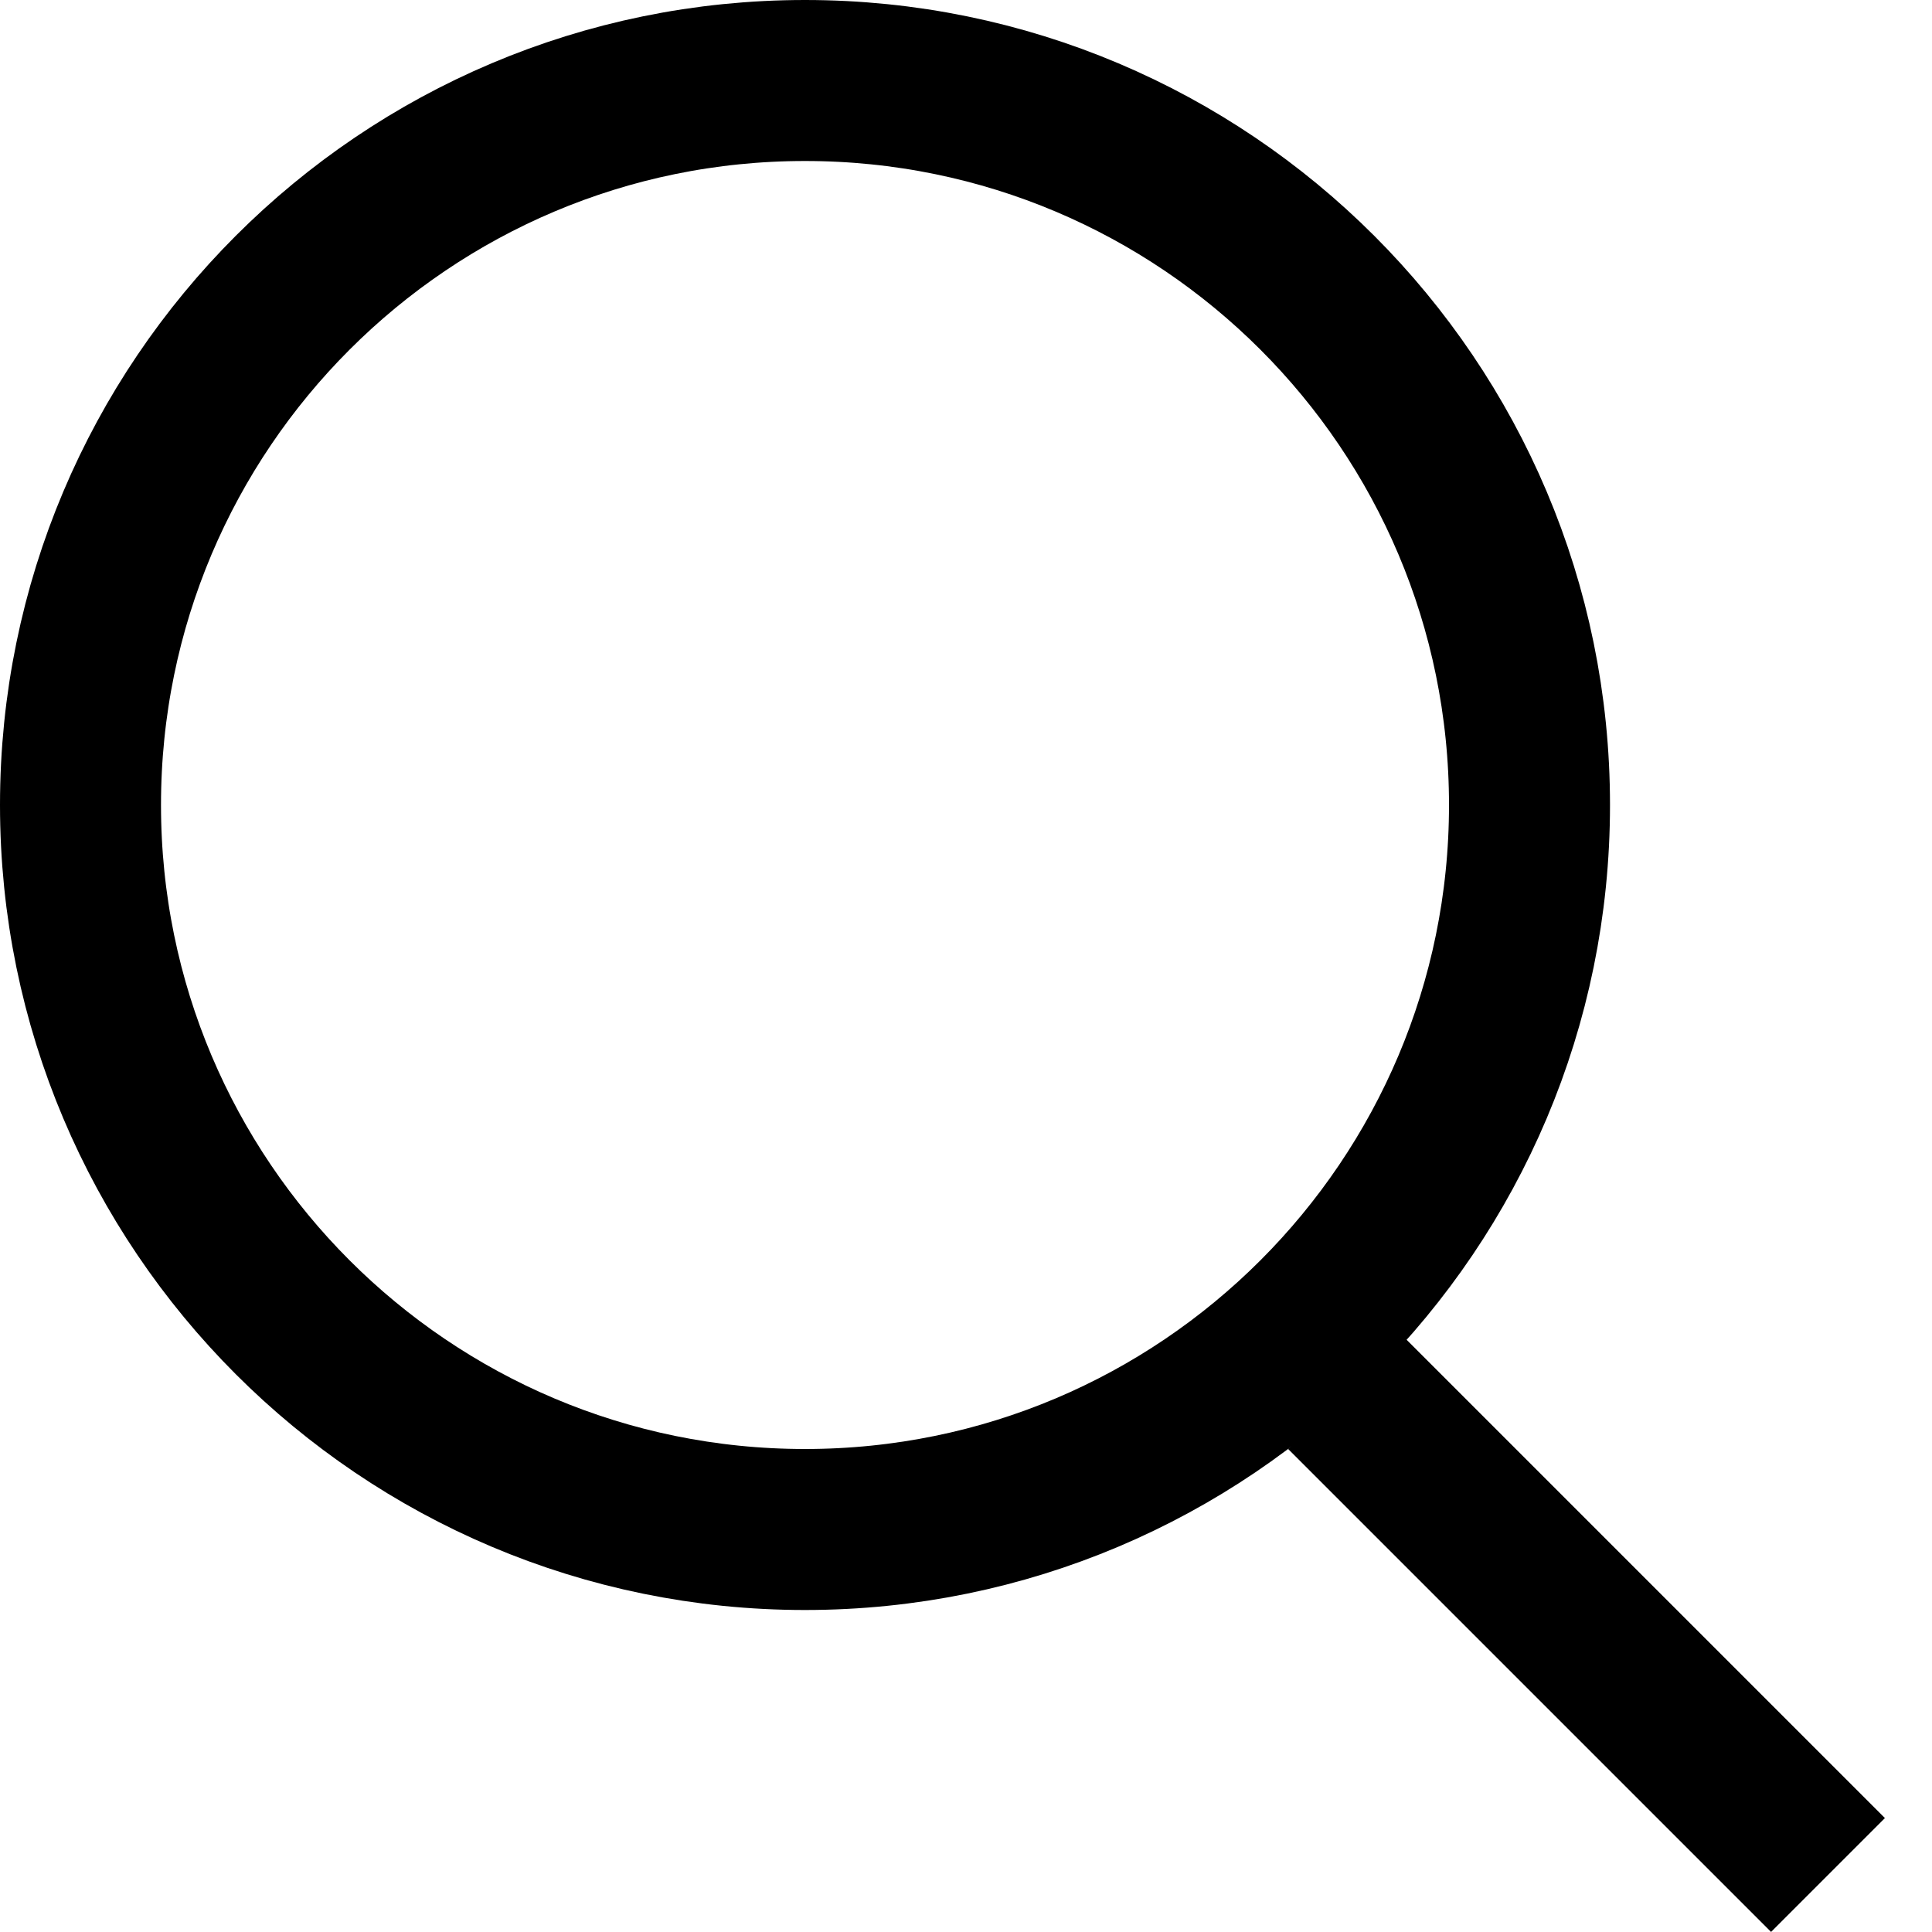
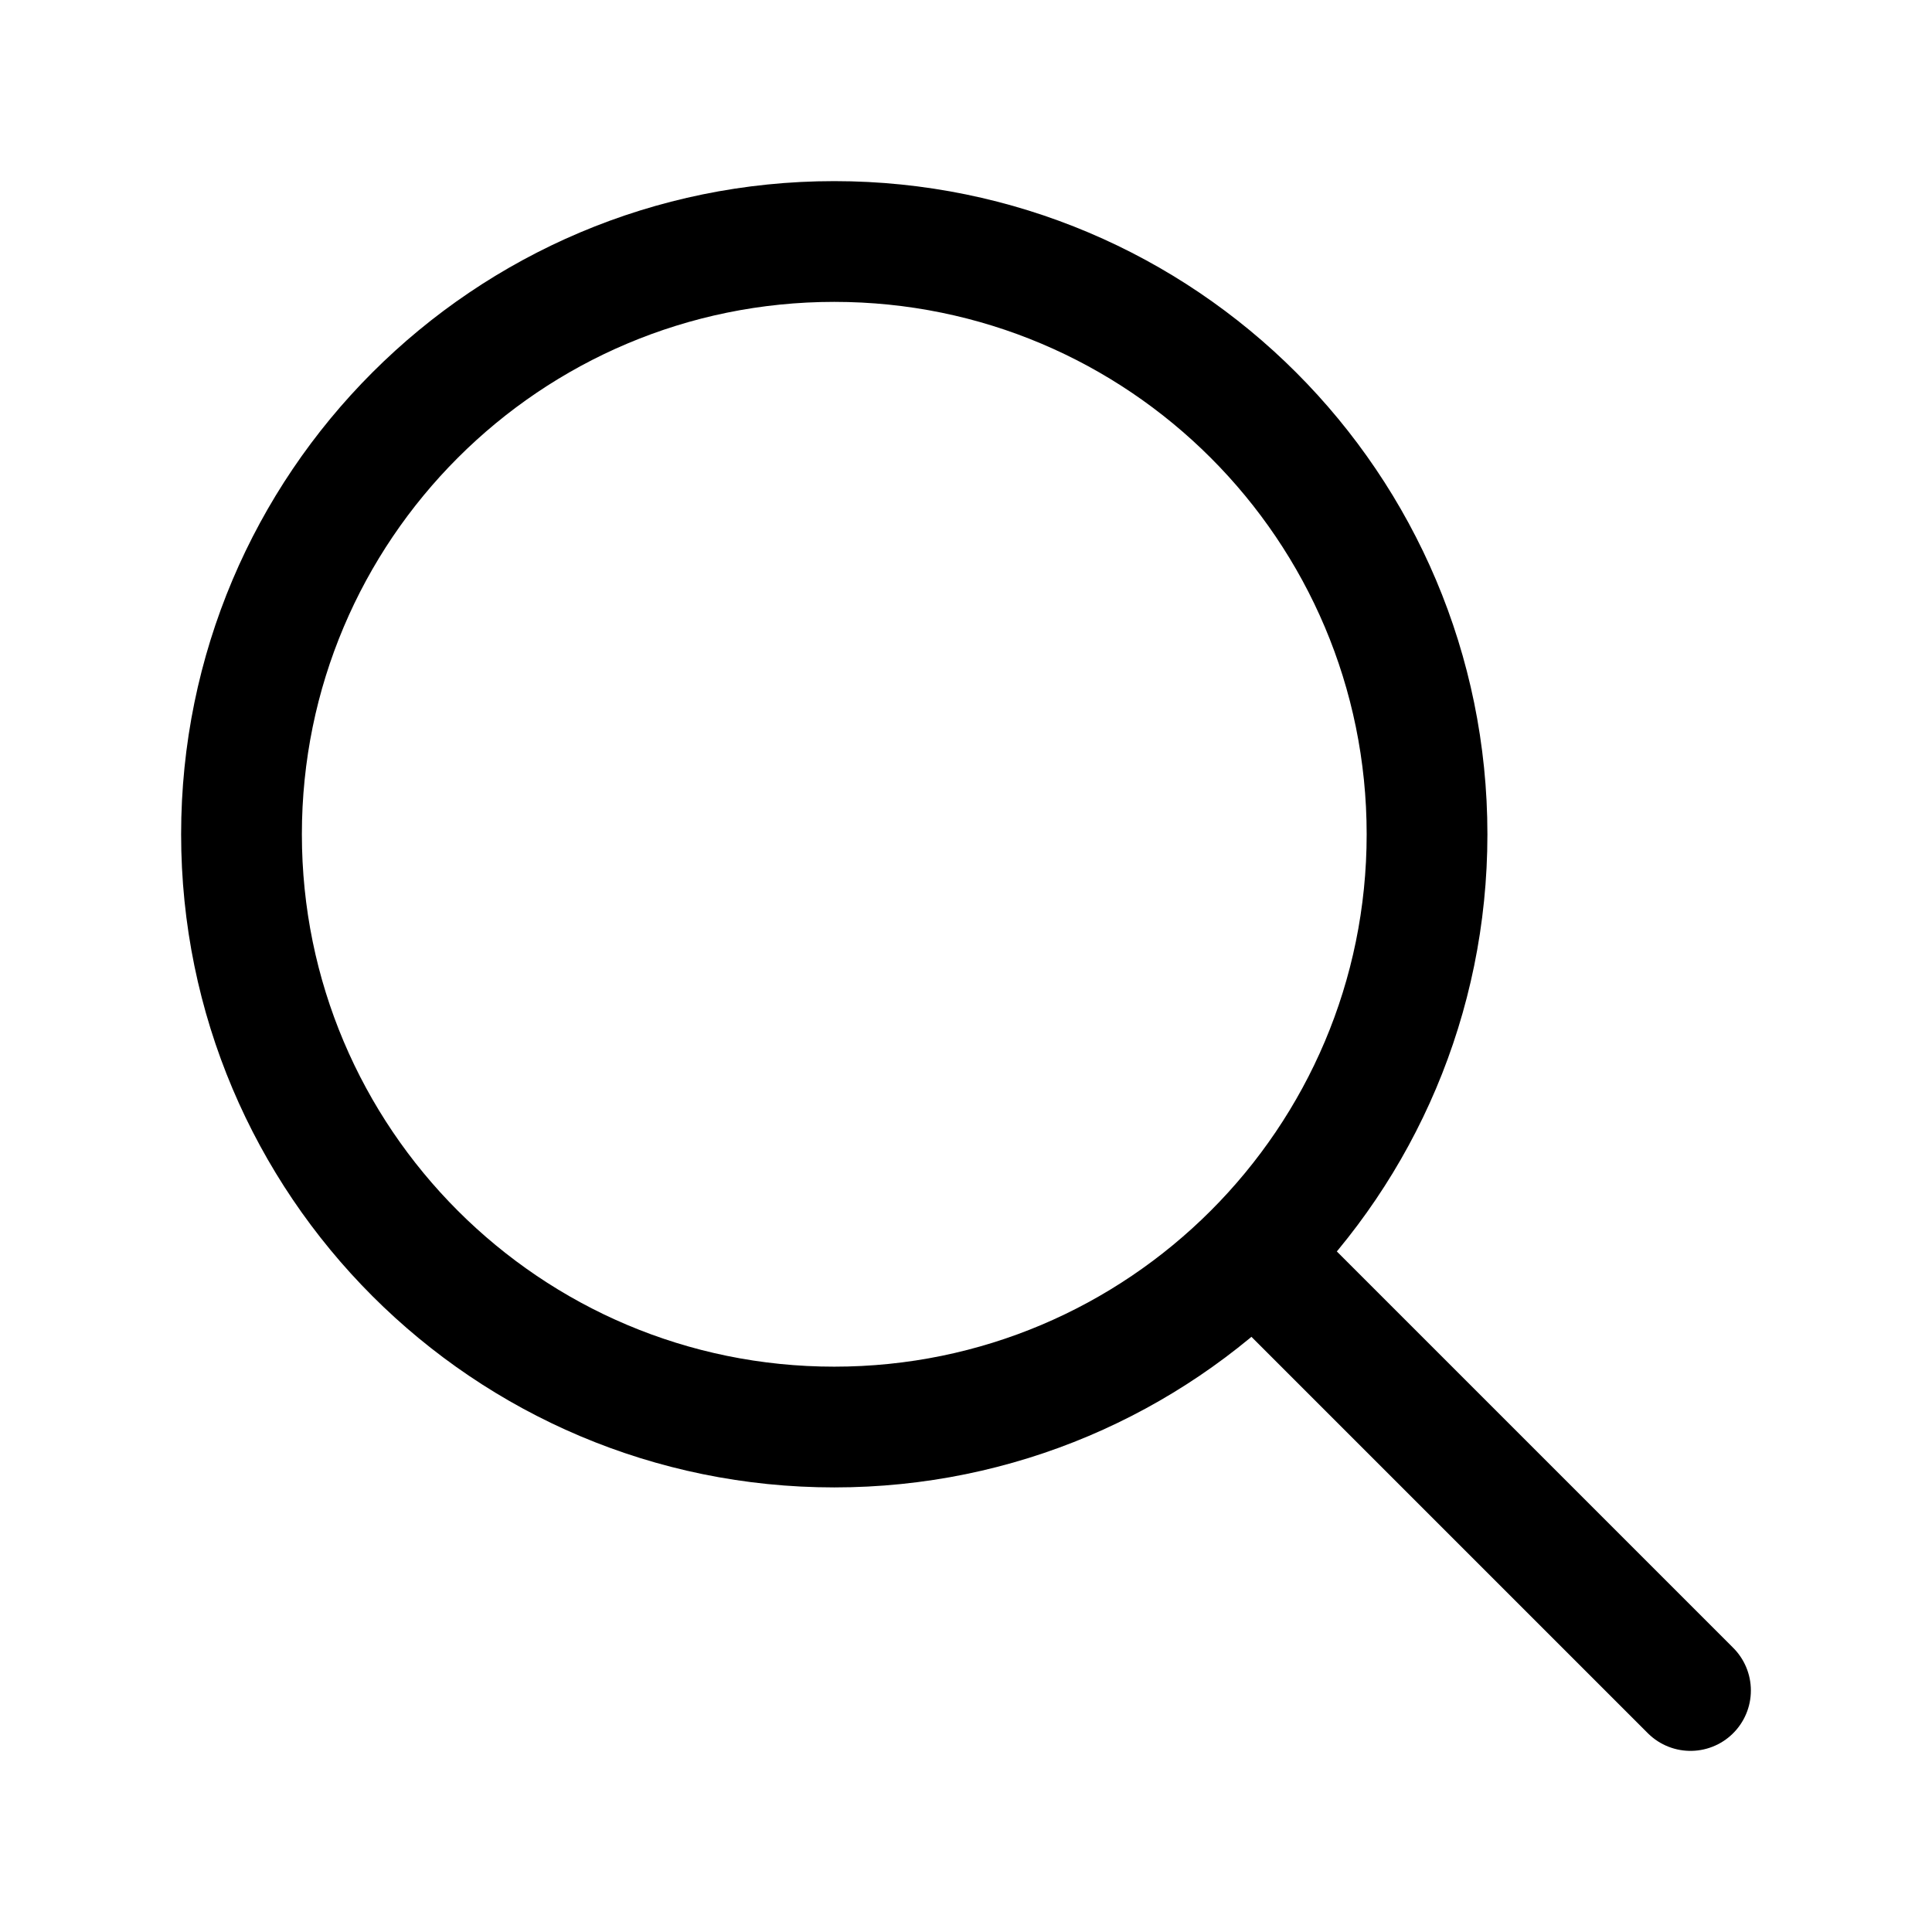
- <svg xmlns="http://www.w3.org/2000/svg" width="12" height="12" viewBox="0 0 12 12" fill="none">
-   <g id="search">
-     <circle id="Ellipse 1" cx="5" cy="5" r="4.5" stroke="black" />
-     <line id="Line 1" x1="8.354" y1="8.646" x2="11.354" y2="11.646" stroke="black" />
-   </g>
+ <svg xmlns="http://www.w3.org/2000/svg" class="ionicon" viewBox="0 0 512 512">
+   <path d="M221.09 64a157.09 157.09 0 10157.09 157.09A157.1 157.1 0 00221.09 64z" fill="none" stroke="currentColor" stroke-miterlimit="10" stroke-width="32" />
+   <path fill="none" stroke="currentColor" stroke-linecap="round" stroke-miterlimit="10" stroke-width="32" d="M338.29 338.29L448 448" />
</svg>
